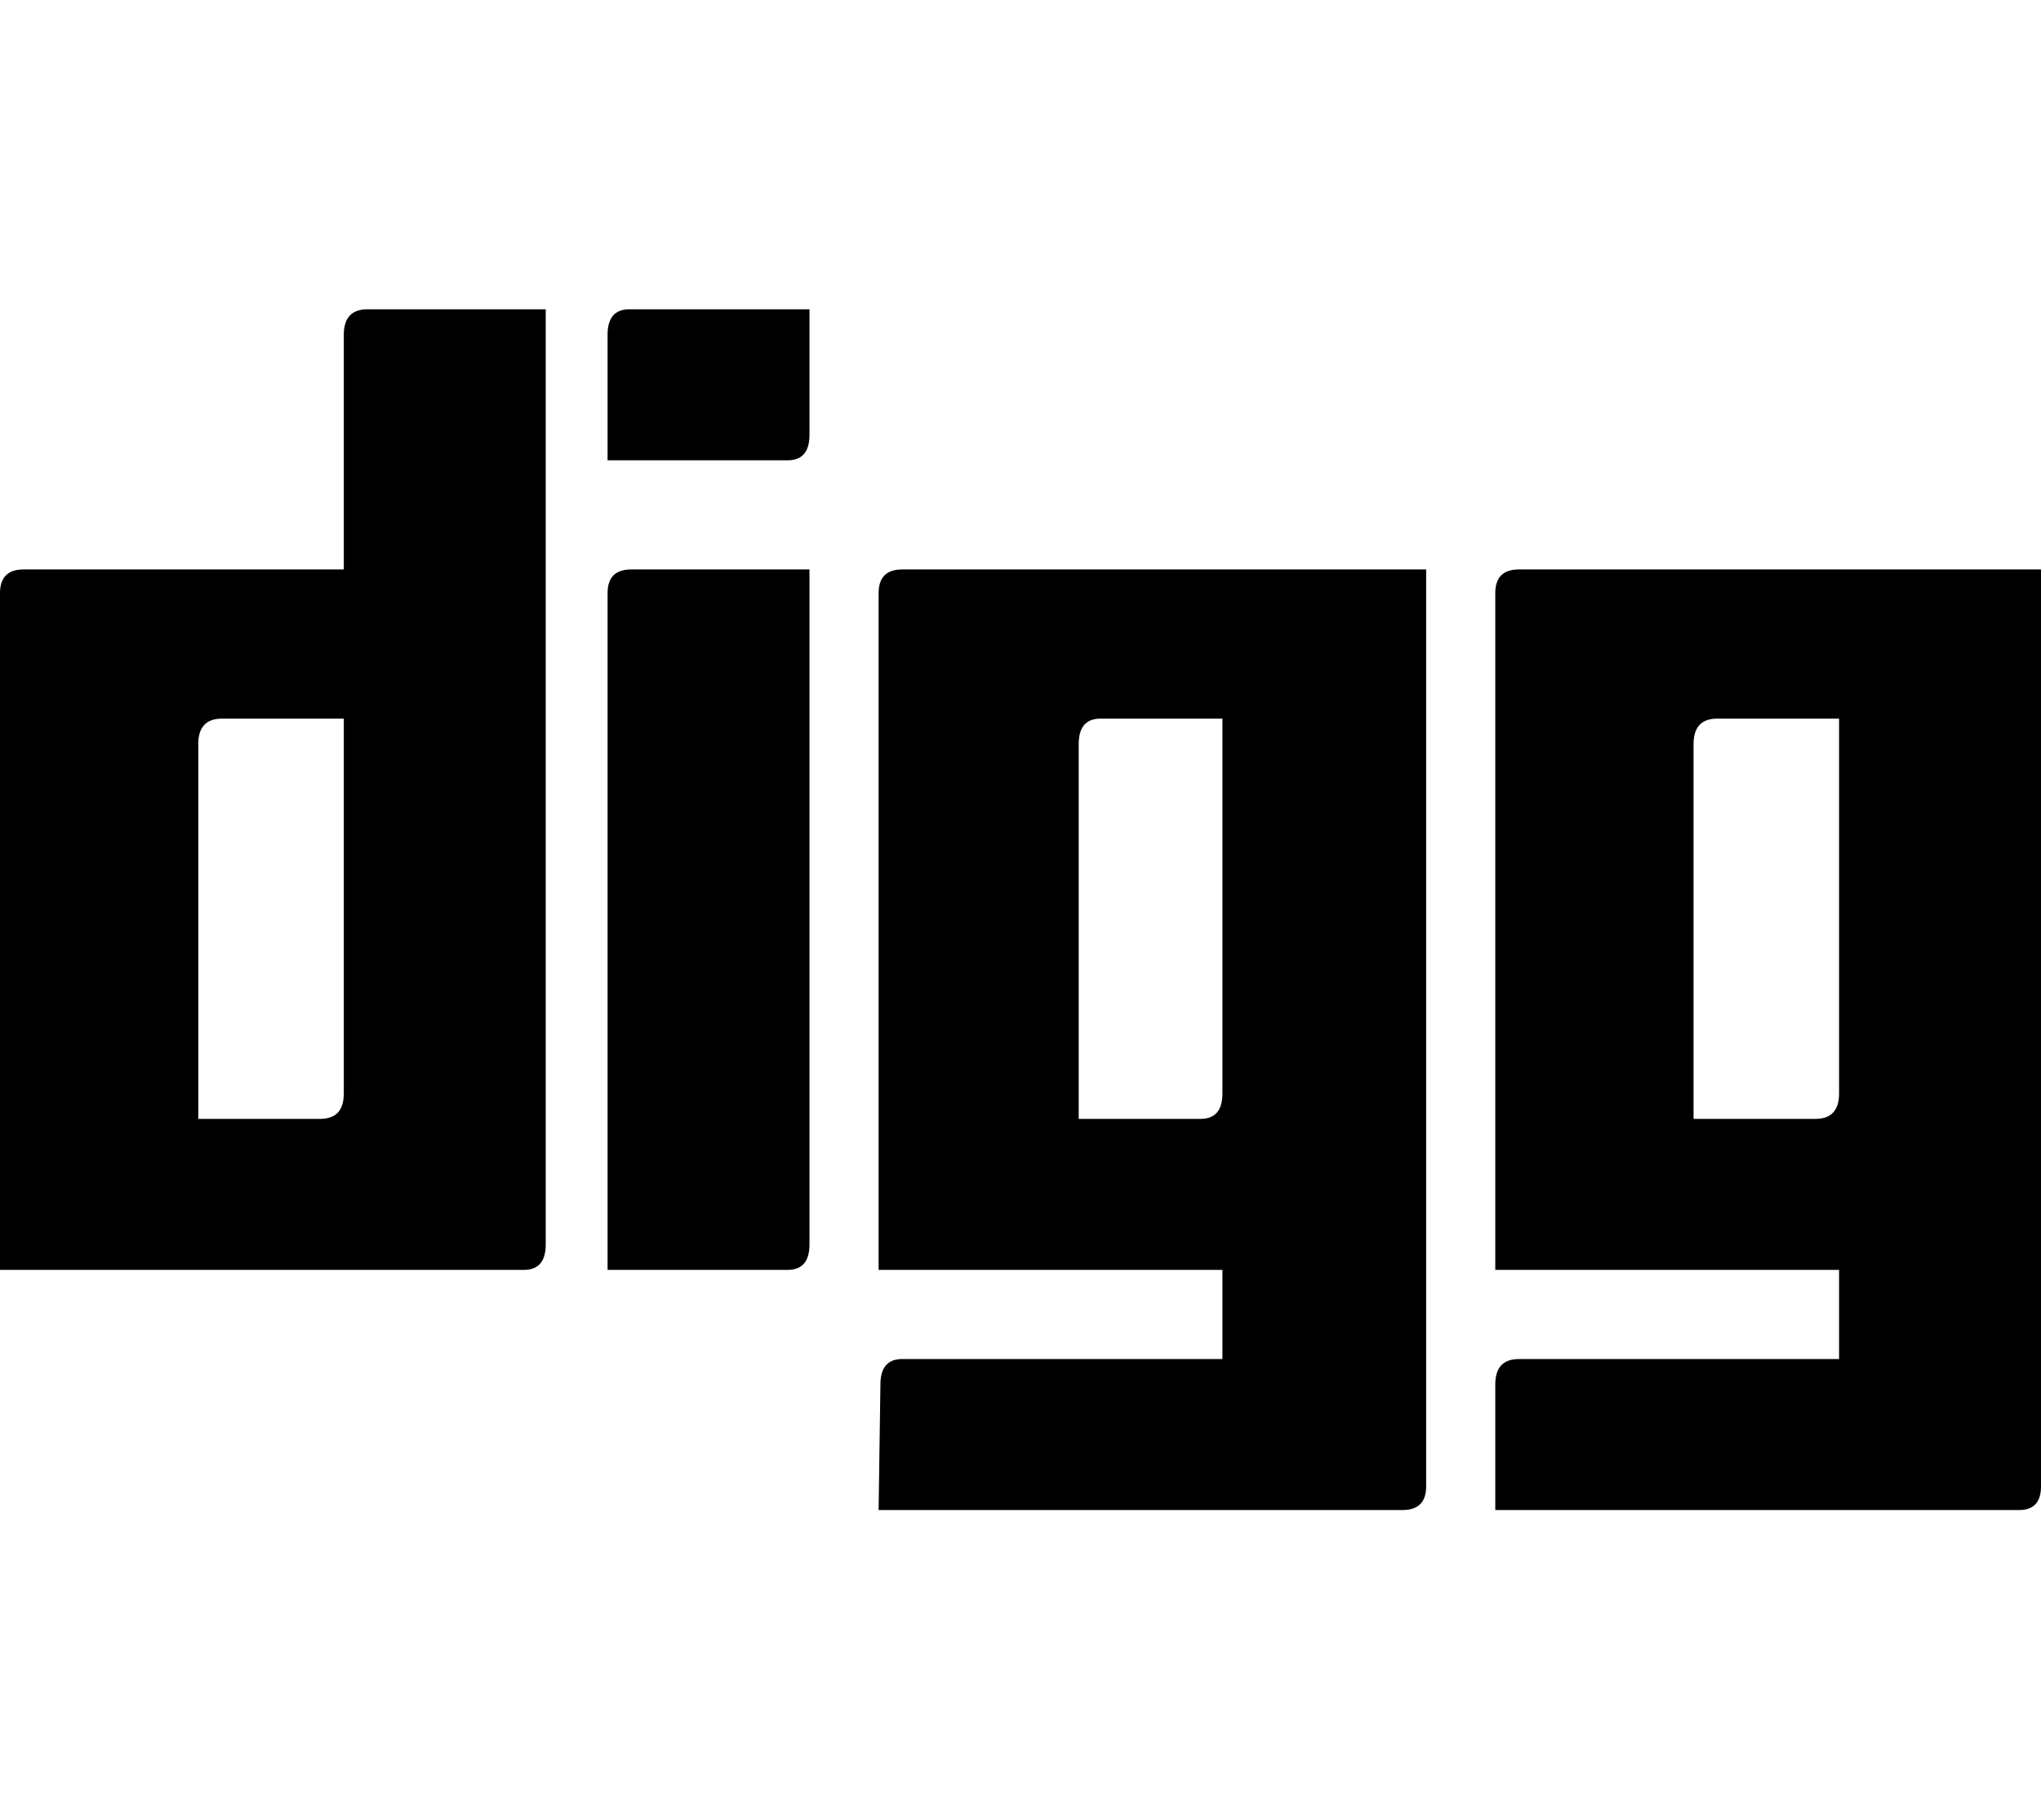
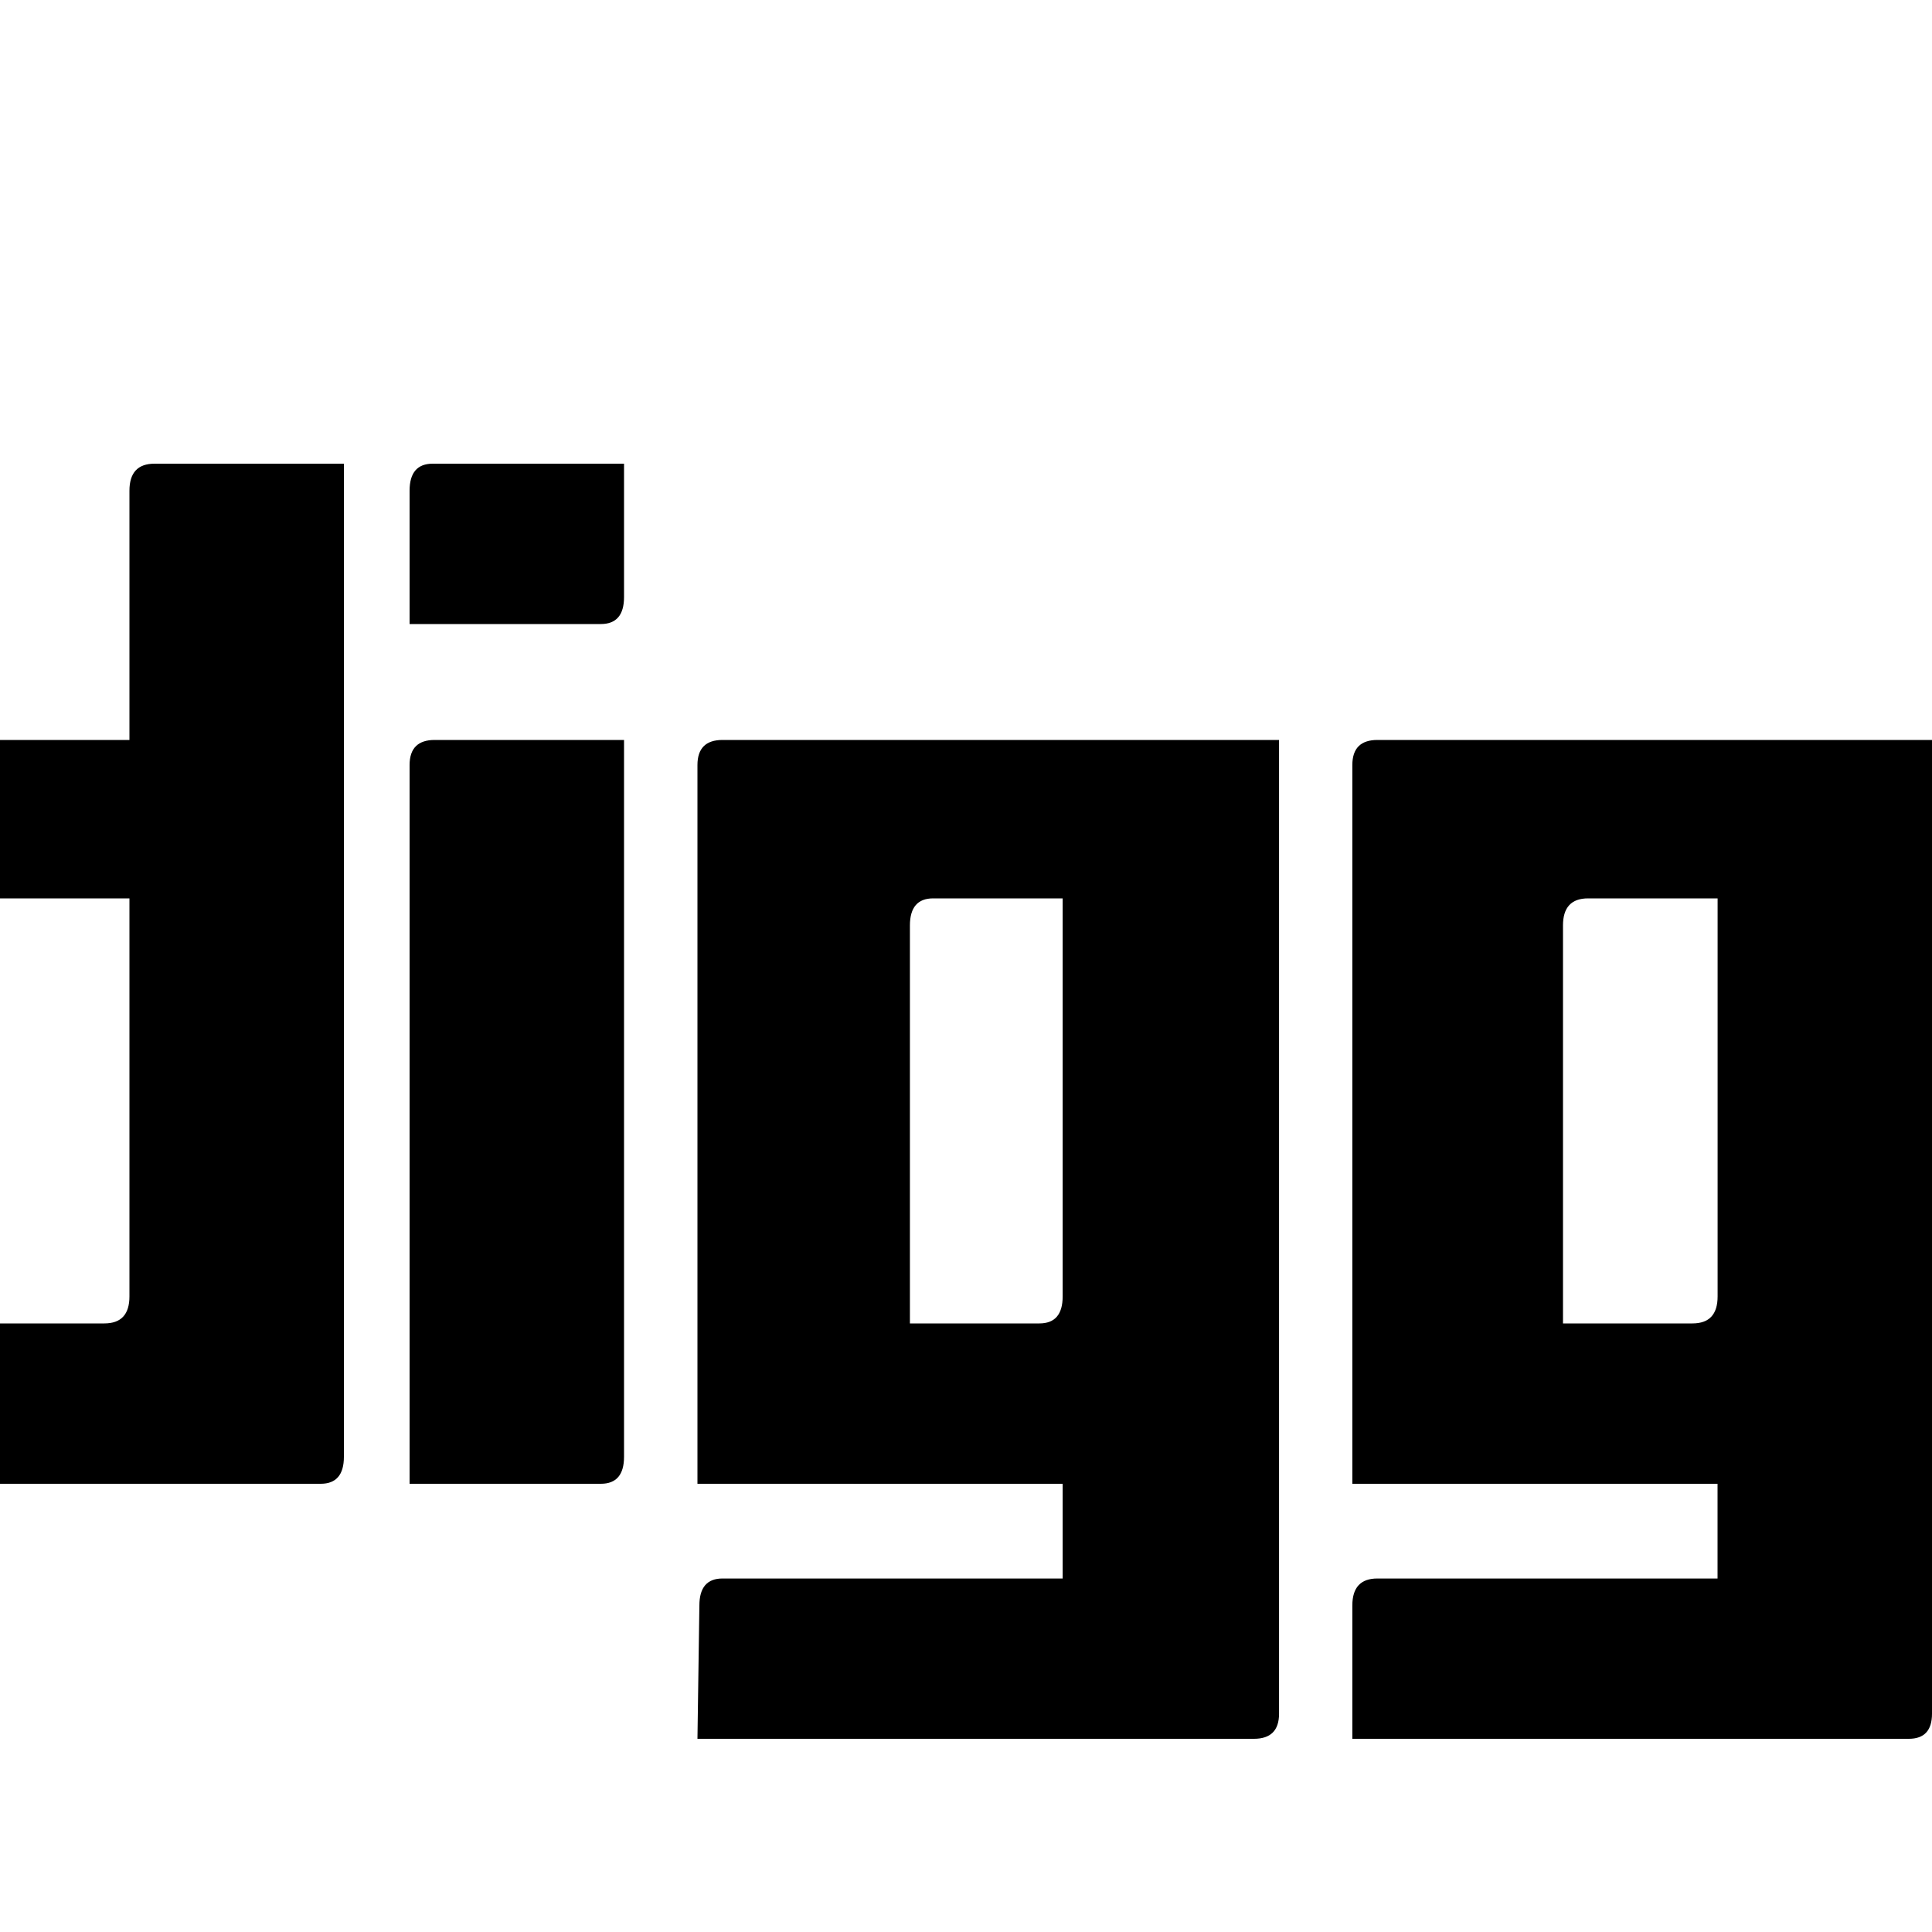
- <svg xmlns="http://www.w3.org/2000/svg" height="1000" width="1122">
-   <path d="M0 698l0-372q0-13 13-13l176 0l0-129q0-14 13-14l98 0l0 514q0 14-12 14l-288 0zm109-83l67 0q13 0 13-14l0-206l-67 0q-13 0-13 14l0 206zm225 83l0-372q0-13 13-13l98 0l0 371q0 14-12 14l-99 0zm0-445l0-69q0-14 12-14l99 0l0 69q0 14-12 14l-99 0zm149 445l0-372q0-13 13-13l288 0l0 504q0 13-13 13l-288 0l1-69q0-14 12-14l176 0l0-49l-189 0zm110-83l67 0q12 0 12-14l0-206l-67 0q-12 0-12 14l0 206zm229 146q0-14 13-14l176 0l0-49l-189 0l0-372q0-13 13-13l287 0l0 504q0 13-12 13l-288 0l0-69zm109-146l67 0q13 0 13-14l0-206l-67 0q-13 0-13 14l0 206z" />
+ <svg xmlns="http://www.w3.org/2000/svg" version="1.1" x="0" y="0" width="32" height="32" viewBox="2 0 32 32" xml:space="preserve">
+   <path d="M-1.904 24.576V12.672q0-.416.416-.416h5.632V8.128q0-.448.416-.448h3.136v16.448q0 .448-.384.448zM1.584 21.92h2.144q.416 0 .416-.447V14.88H2q-.416 0-.416.448zm7.2 2.656V12.672q0-.416.416-.416h3.136v11.872q0 .448-.384.448zm0-14.24V8.128q0-.448.384-.448h3.168v2.208q0 .448-.384.448zm4.768 14.24V12.672q0-.416.416-.416h9.217v16.128q0 .416-.416.416h-9.217l.032-2.208q0-.448.384-.447h5.633v-1.568zm3.519-2.656h2.145q.385 0 .385-.447V14.88h-2.145q-.384 0-.385.448zm7.328 4.672q0-.448.416-.447h5.633v-1.568h-6.049V12.672q0-.416.416-.416H34v16.128q0 .416-.384.416h-9.217zm3.489-4.672h2.145q.416 0 .416-.447V14.88h-2.145q-.416 0-.416.448z" />
</svg>
